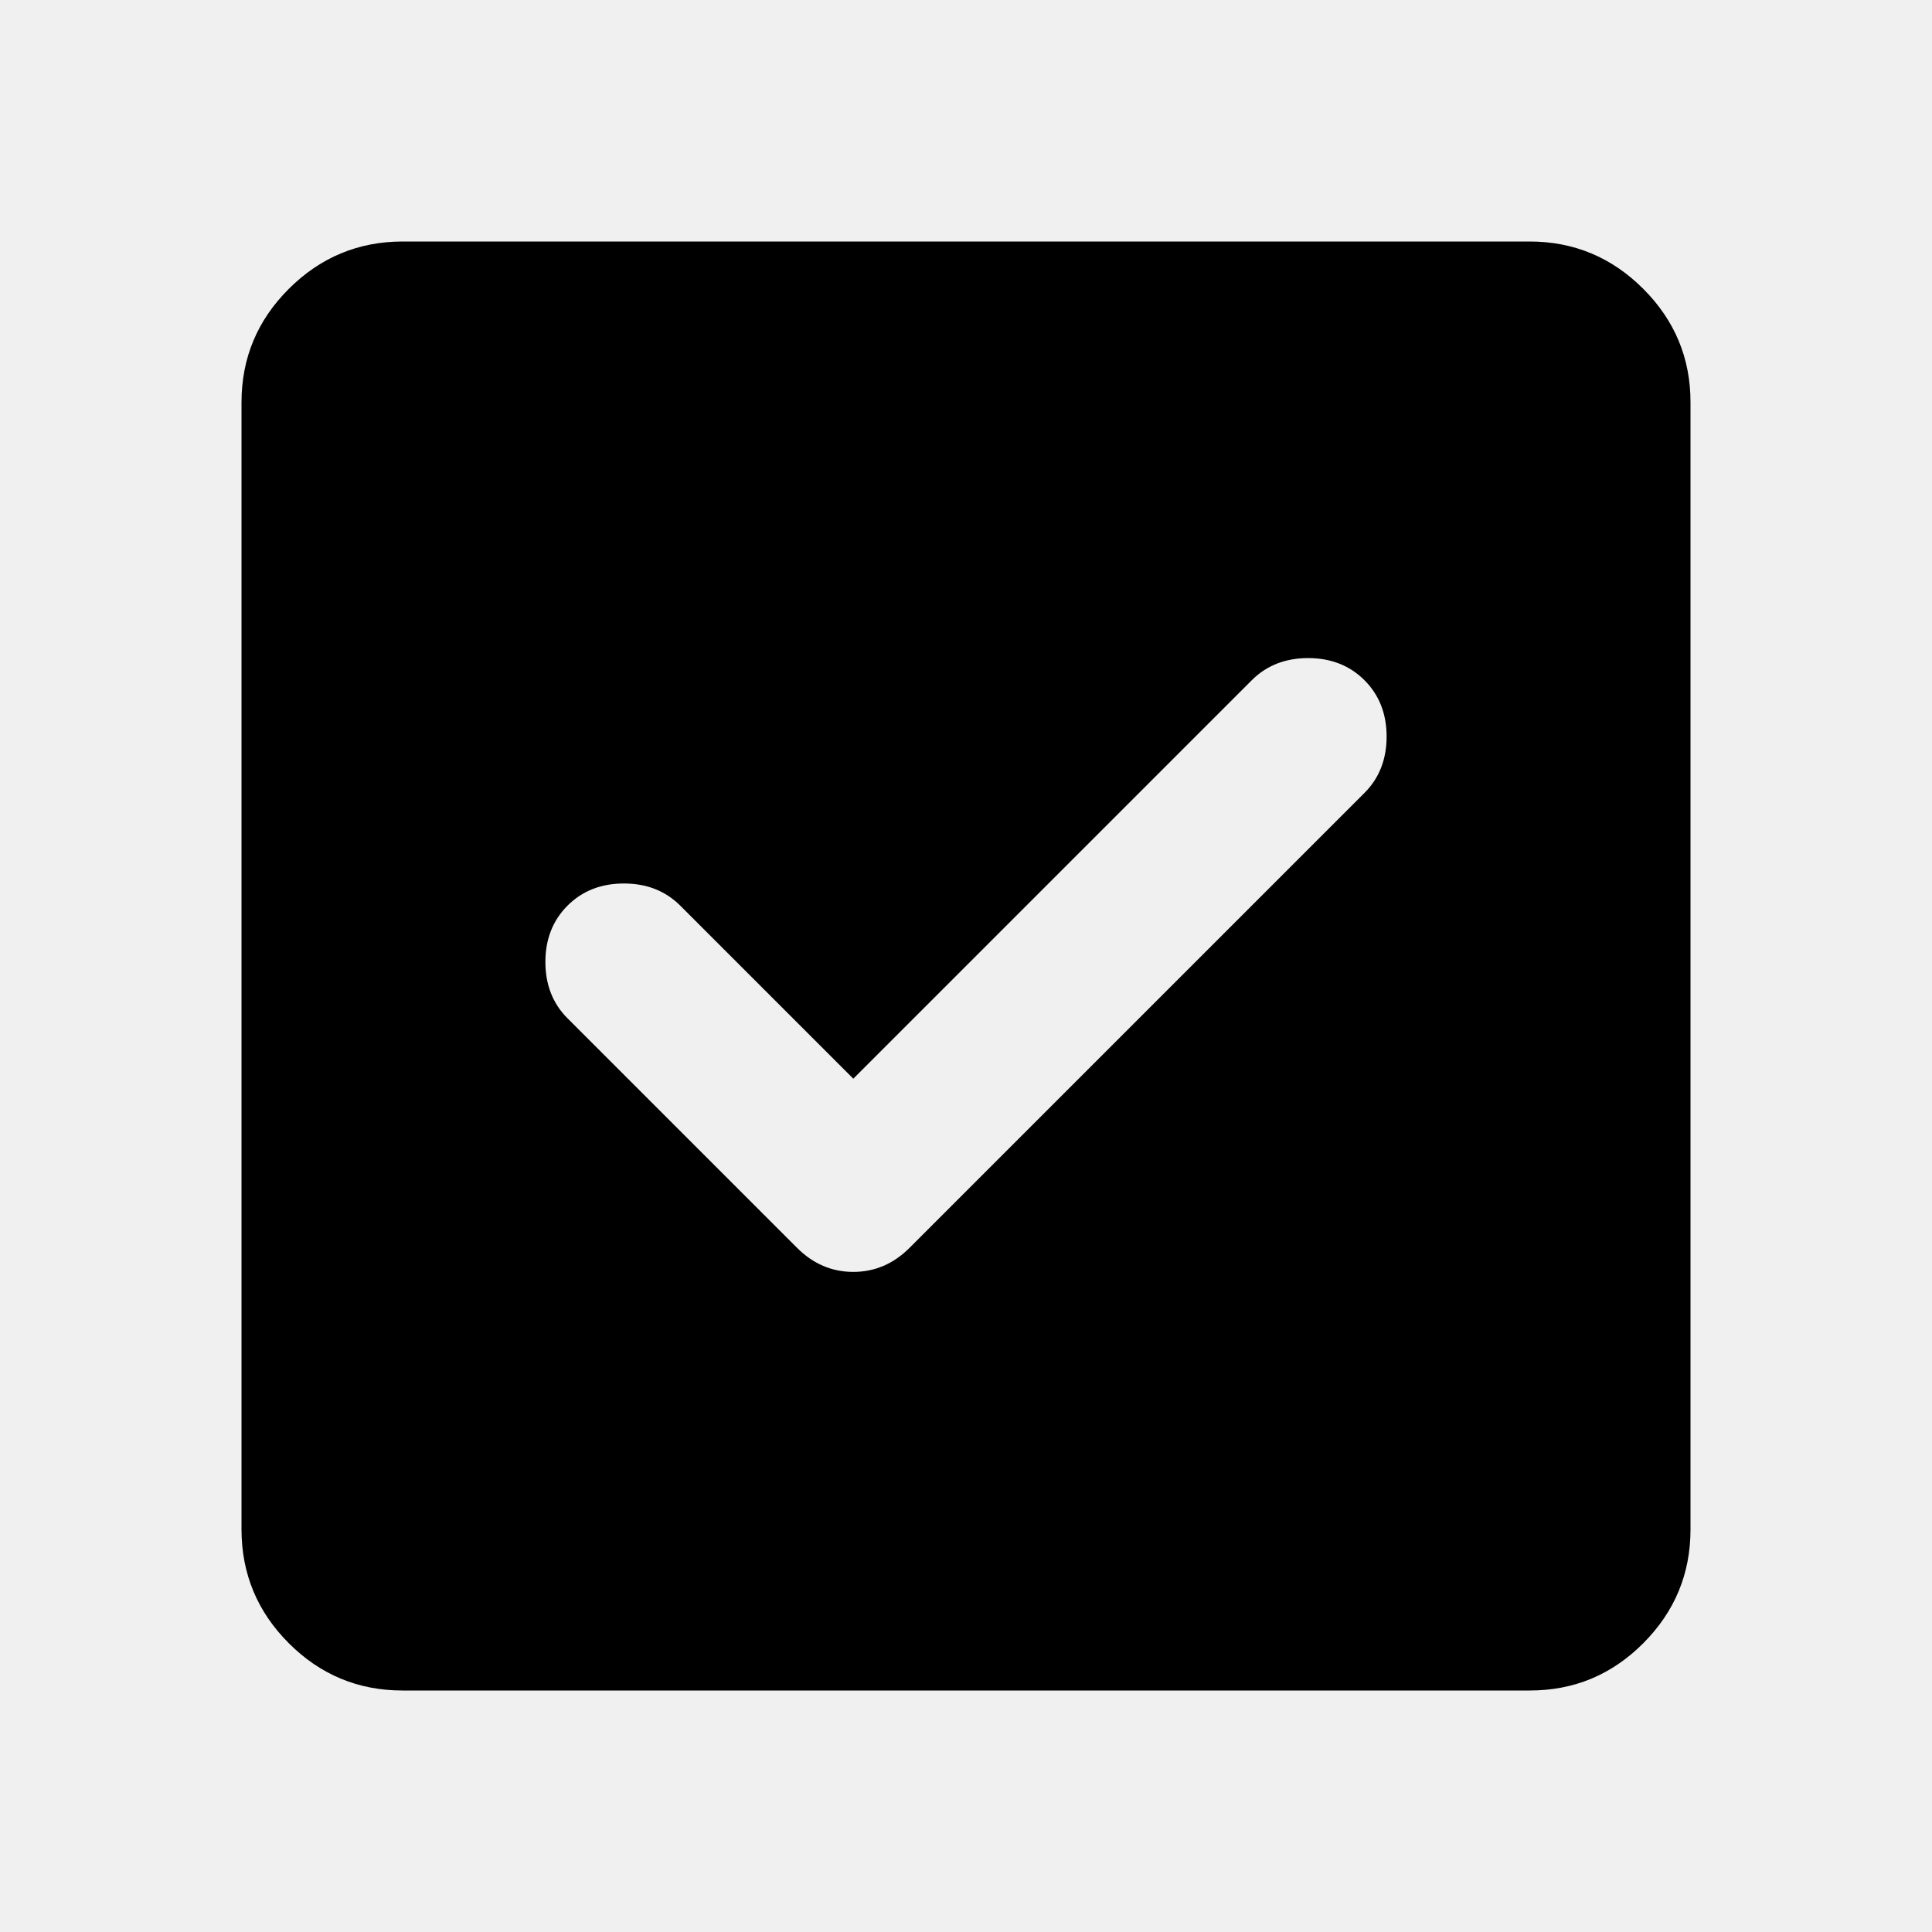
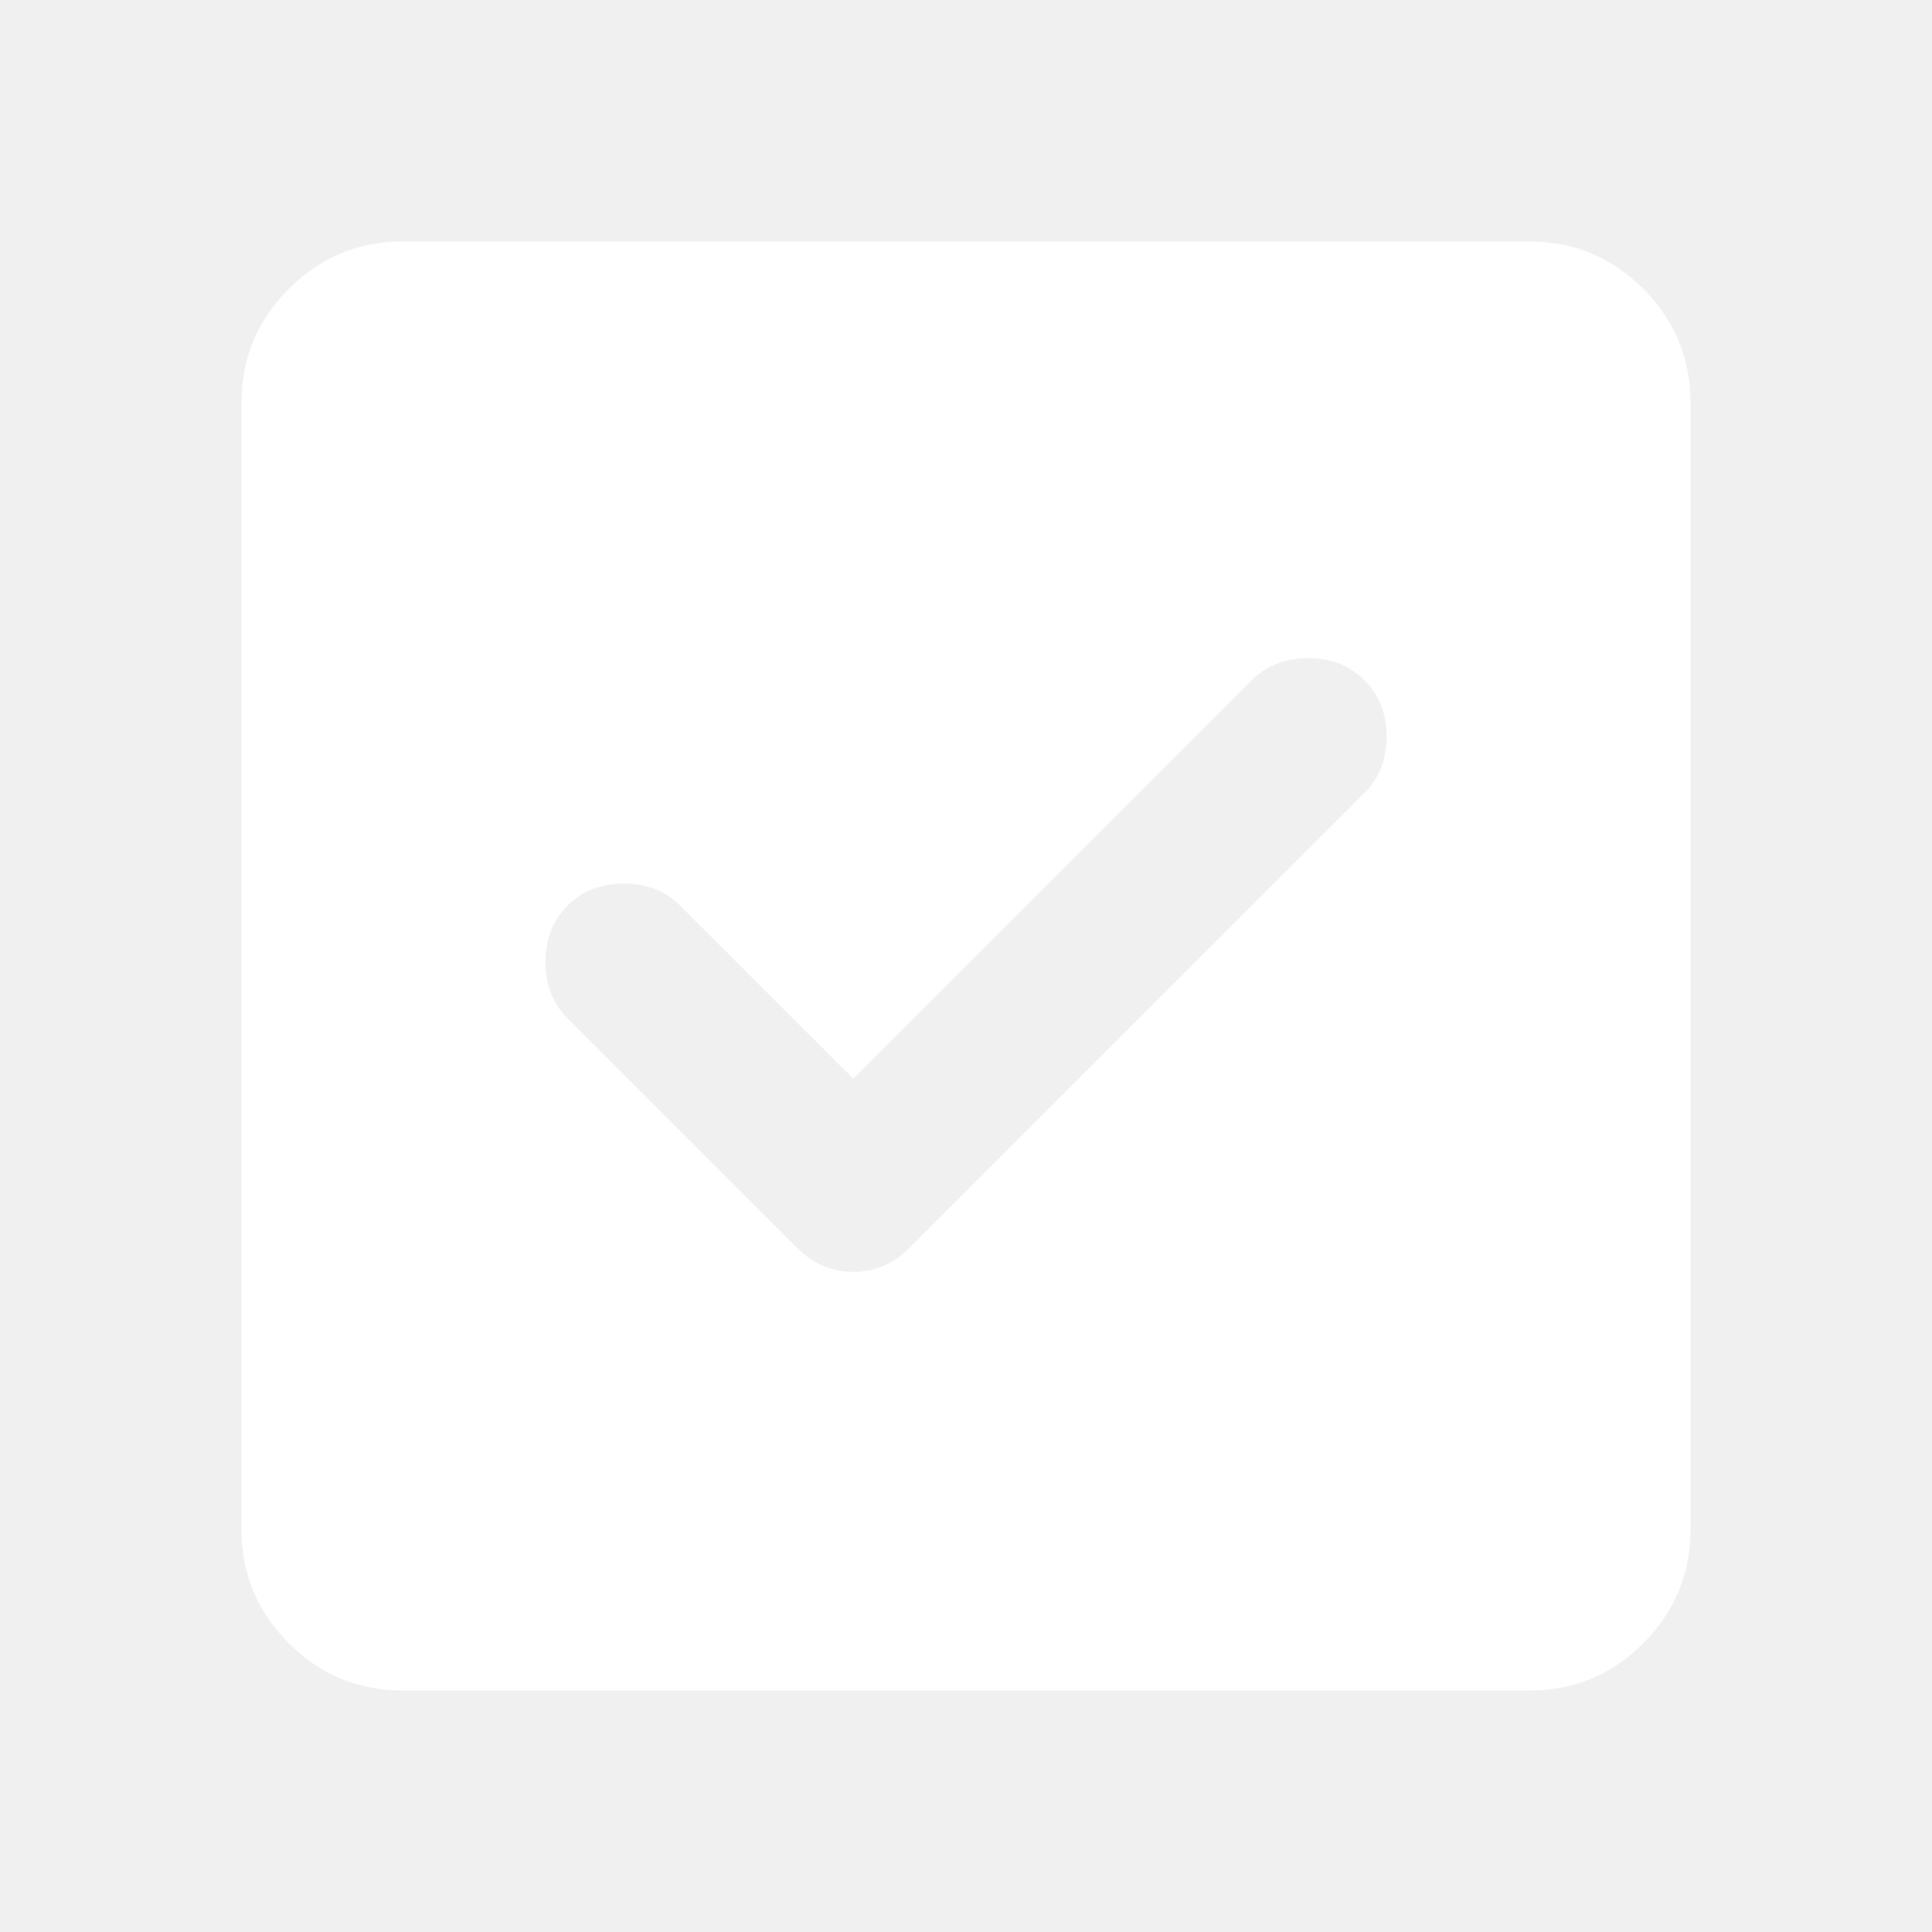
- <svg xmlns="http://www.w3.org/2000/svg" viewBox="0 0 24 24" fill="none">
-   <path d="M10.6 13.4L8.45 11.25C8.267 11.067 8.033 10.975 7.75 10.975C7.467 10.975 7.233 11.067 7.05 11.25C6.867 11.433 6.775 11.667 6.775 11.95C6.775 12.233 6.867 12.467 7.05 12.65L9.9 15.5C10.1 15.7 10.333 15.8 10.6 15.8C10.867 15.8 11.1 15.7 11.3 15.5L16.95 9.85C17.133 9.667 17.225 9.433 17.225 9.15C17.225 8.867 17.133 8.633 16.95 8.45C16.767 8.267 16.533 8.175 16.25 8.175C15.967 8.175 15.733 8.267 15.55 8.45L10.6 13.4ZM5 21C4.45 21 3.979 20.804 3.588 20.413C3.197 20.022 3.001 19.551 3 19V5C3 4.45 3.196 3.979 3.588 3.588C3.98 3.197 4.451 3.001 5 3H19C19.55 3 20.021 3.196 20.413 3.588C20.805 3.98 21.001 4.451 21 5V19C21 19.55 20.804 20.021 20.413 20.413C20.022 20.805 19.551 21.001 19 21H5Z" fill="currentColor" />
+ <svg xmlns="http://www.w3.org/2000/svg" width="16" height="16" viewBox="0 0 16 16" fill="none">
+   <path d="M7.067 8.933L5.633 7.5C5.511 7.378 5.356 7.317 5.167 7.317C4.978 7.317 4.822 7.378 4.7 7.5C4.578 7.622 4.517 7.778 4.517 7.967C4.517 8.156 4.578 8.311 4.7 8.433L6.6 10.333C6.733 10.467 6.889 10.533 7.067 10.533C7.244 10.533 7.4 10.467 7.533 10.333L11.3 6.567C11.422 6.444 11.483 6.289 11.483 6.1C11.483 5.911 11.422 5.756 11.3 5.633C11.178 5.511 11.022 5.45 10.833 5.45C10.644 5.45 10.489 5.511 10.367 5.633L7.067 8.933ZM3.333 14C2.967 14 2.653 13.87 2.392 13.609C2.131 13.348 2 13.034 2 12.667V3.333C2 2.967 2.131 2.653 2.392 2.392C2.653 2.131 2.967 2 3.333 2H12.667C13.033 2 13.347 2.131 13.609 2.392C13.87 2.653 14 2.967 14 3.333V12.667C14 13.033 13.87 13.347 13.609 13.609C13.348 13.87 13.034 14 12.667 14H3.333Z" fill="white" />
</svg>
